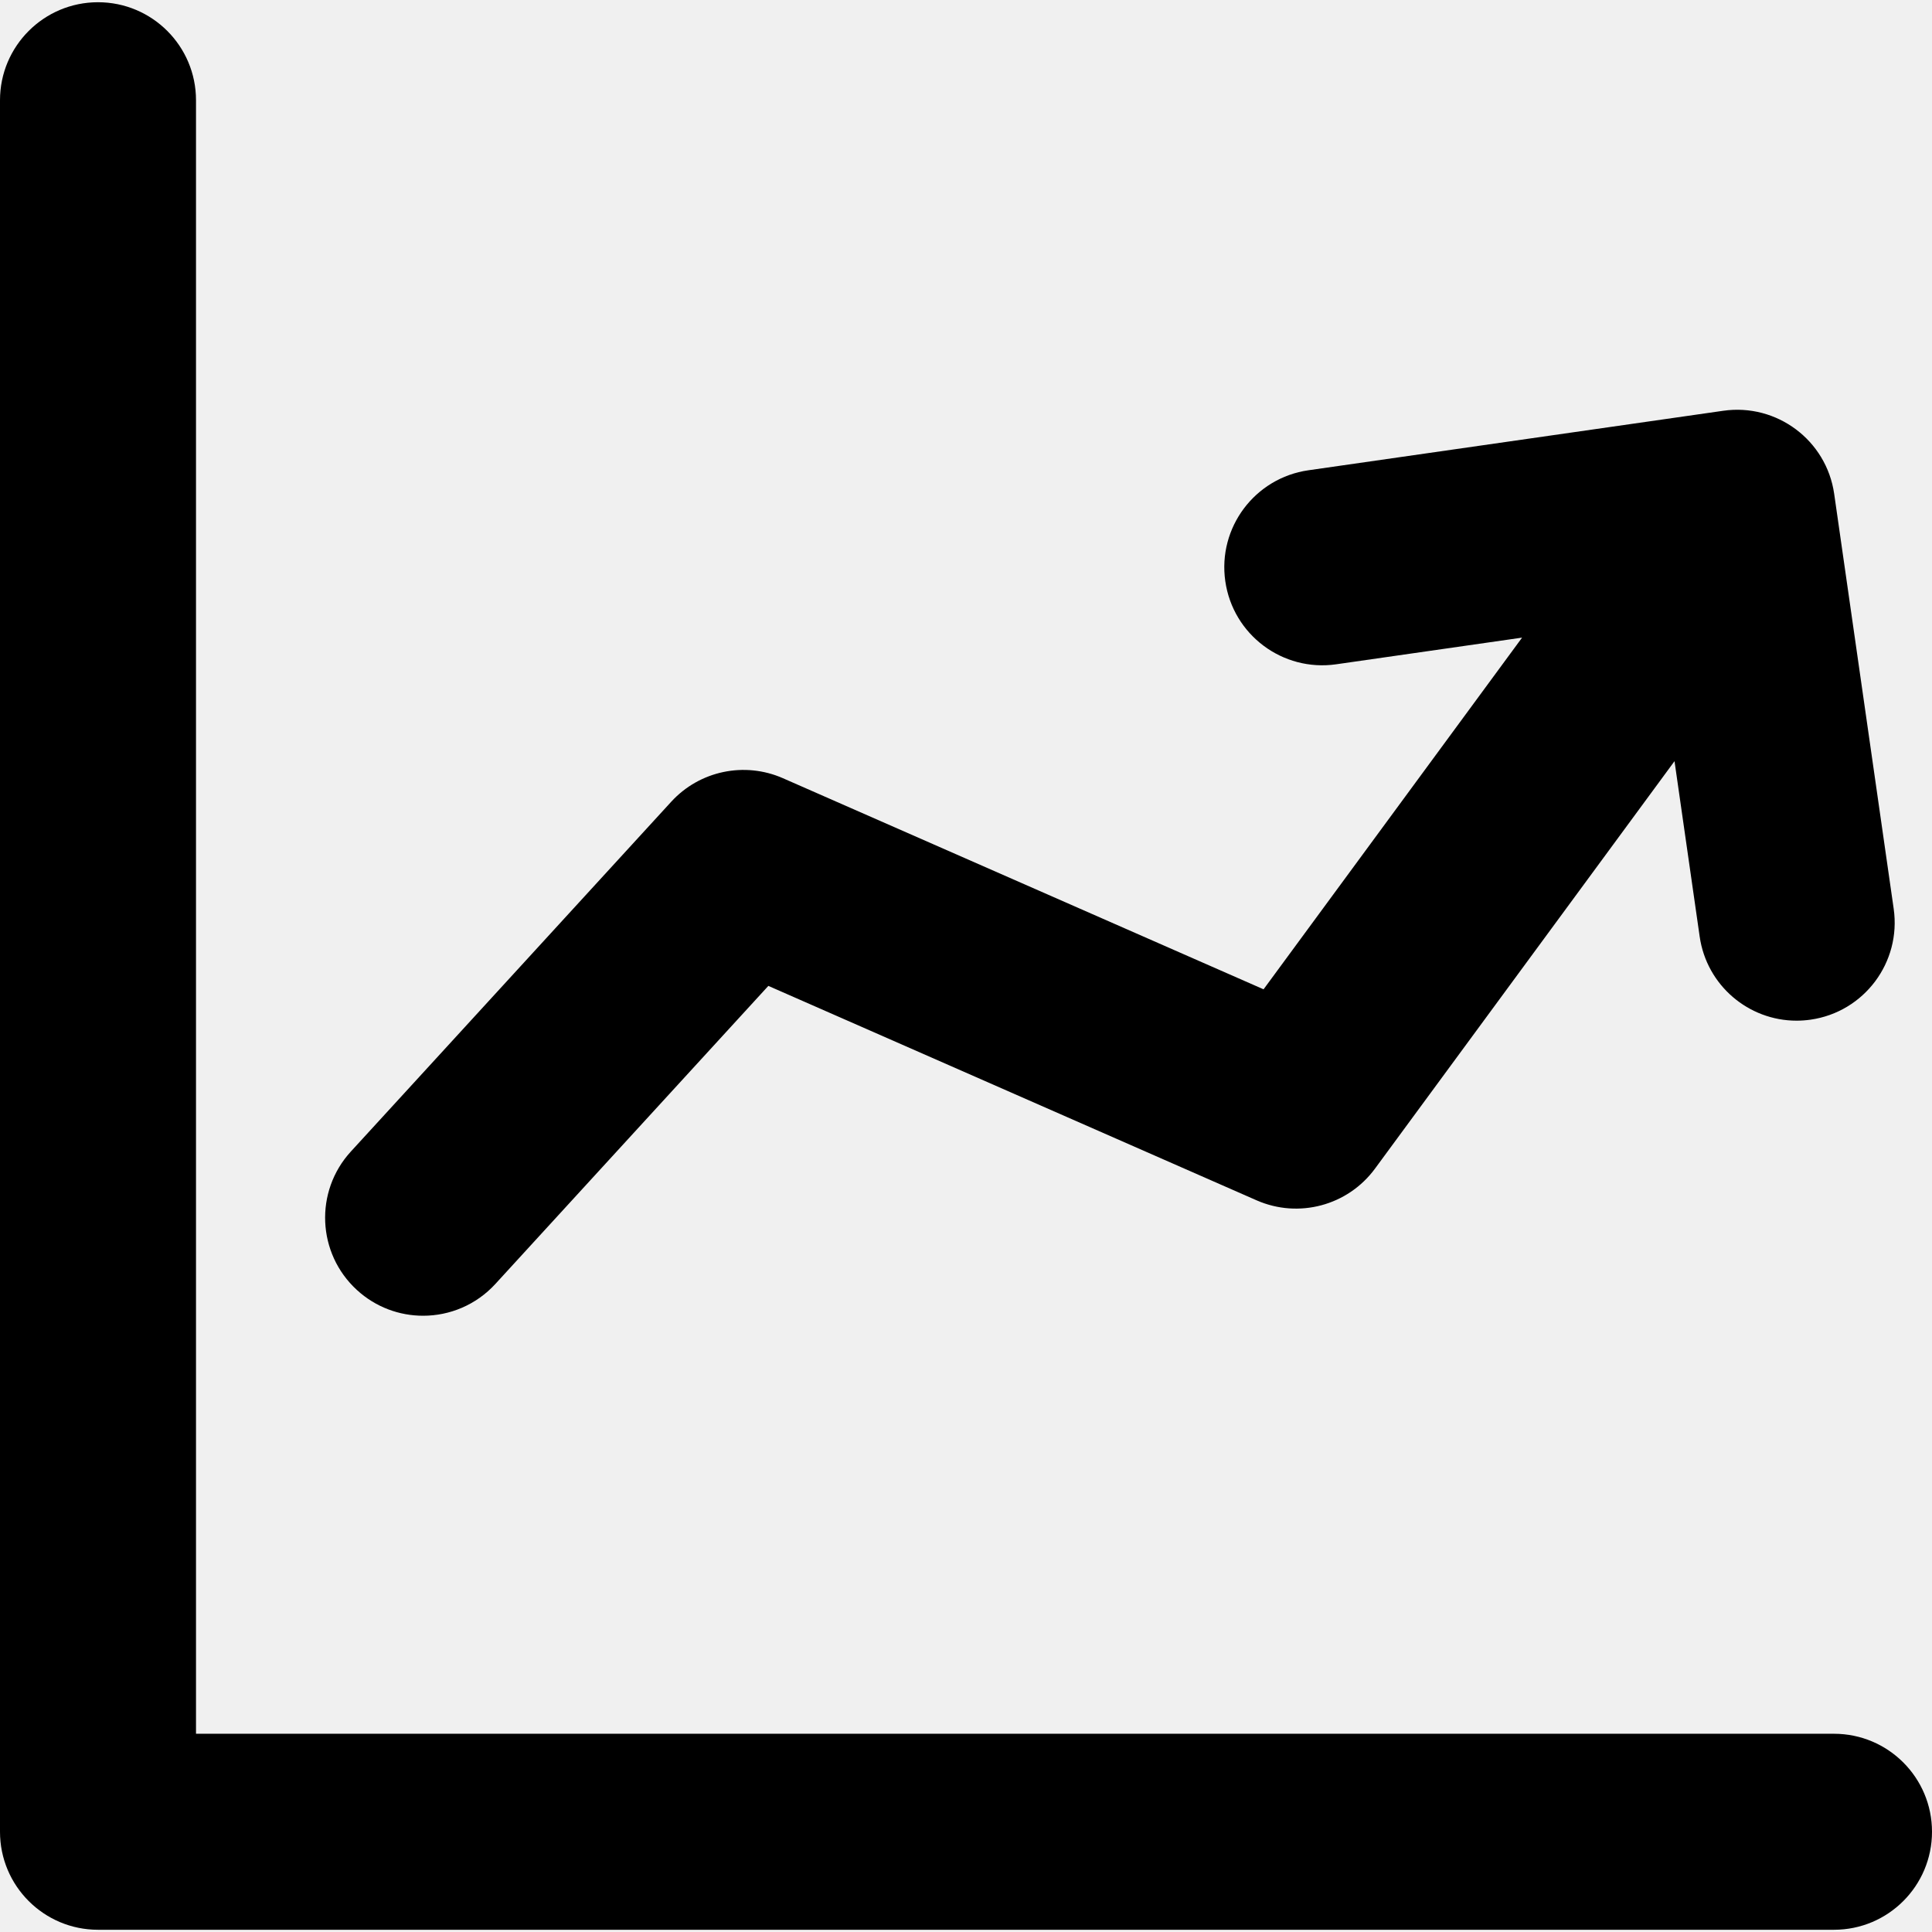
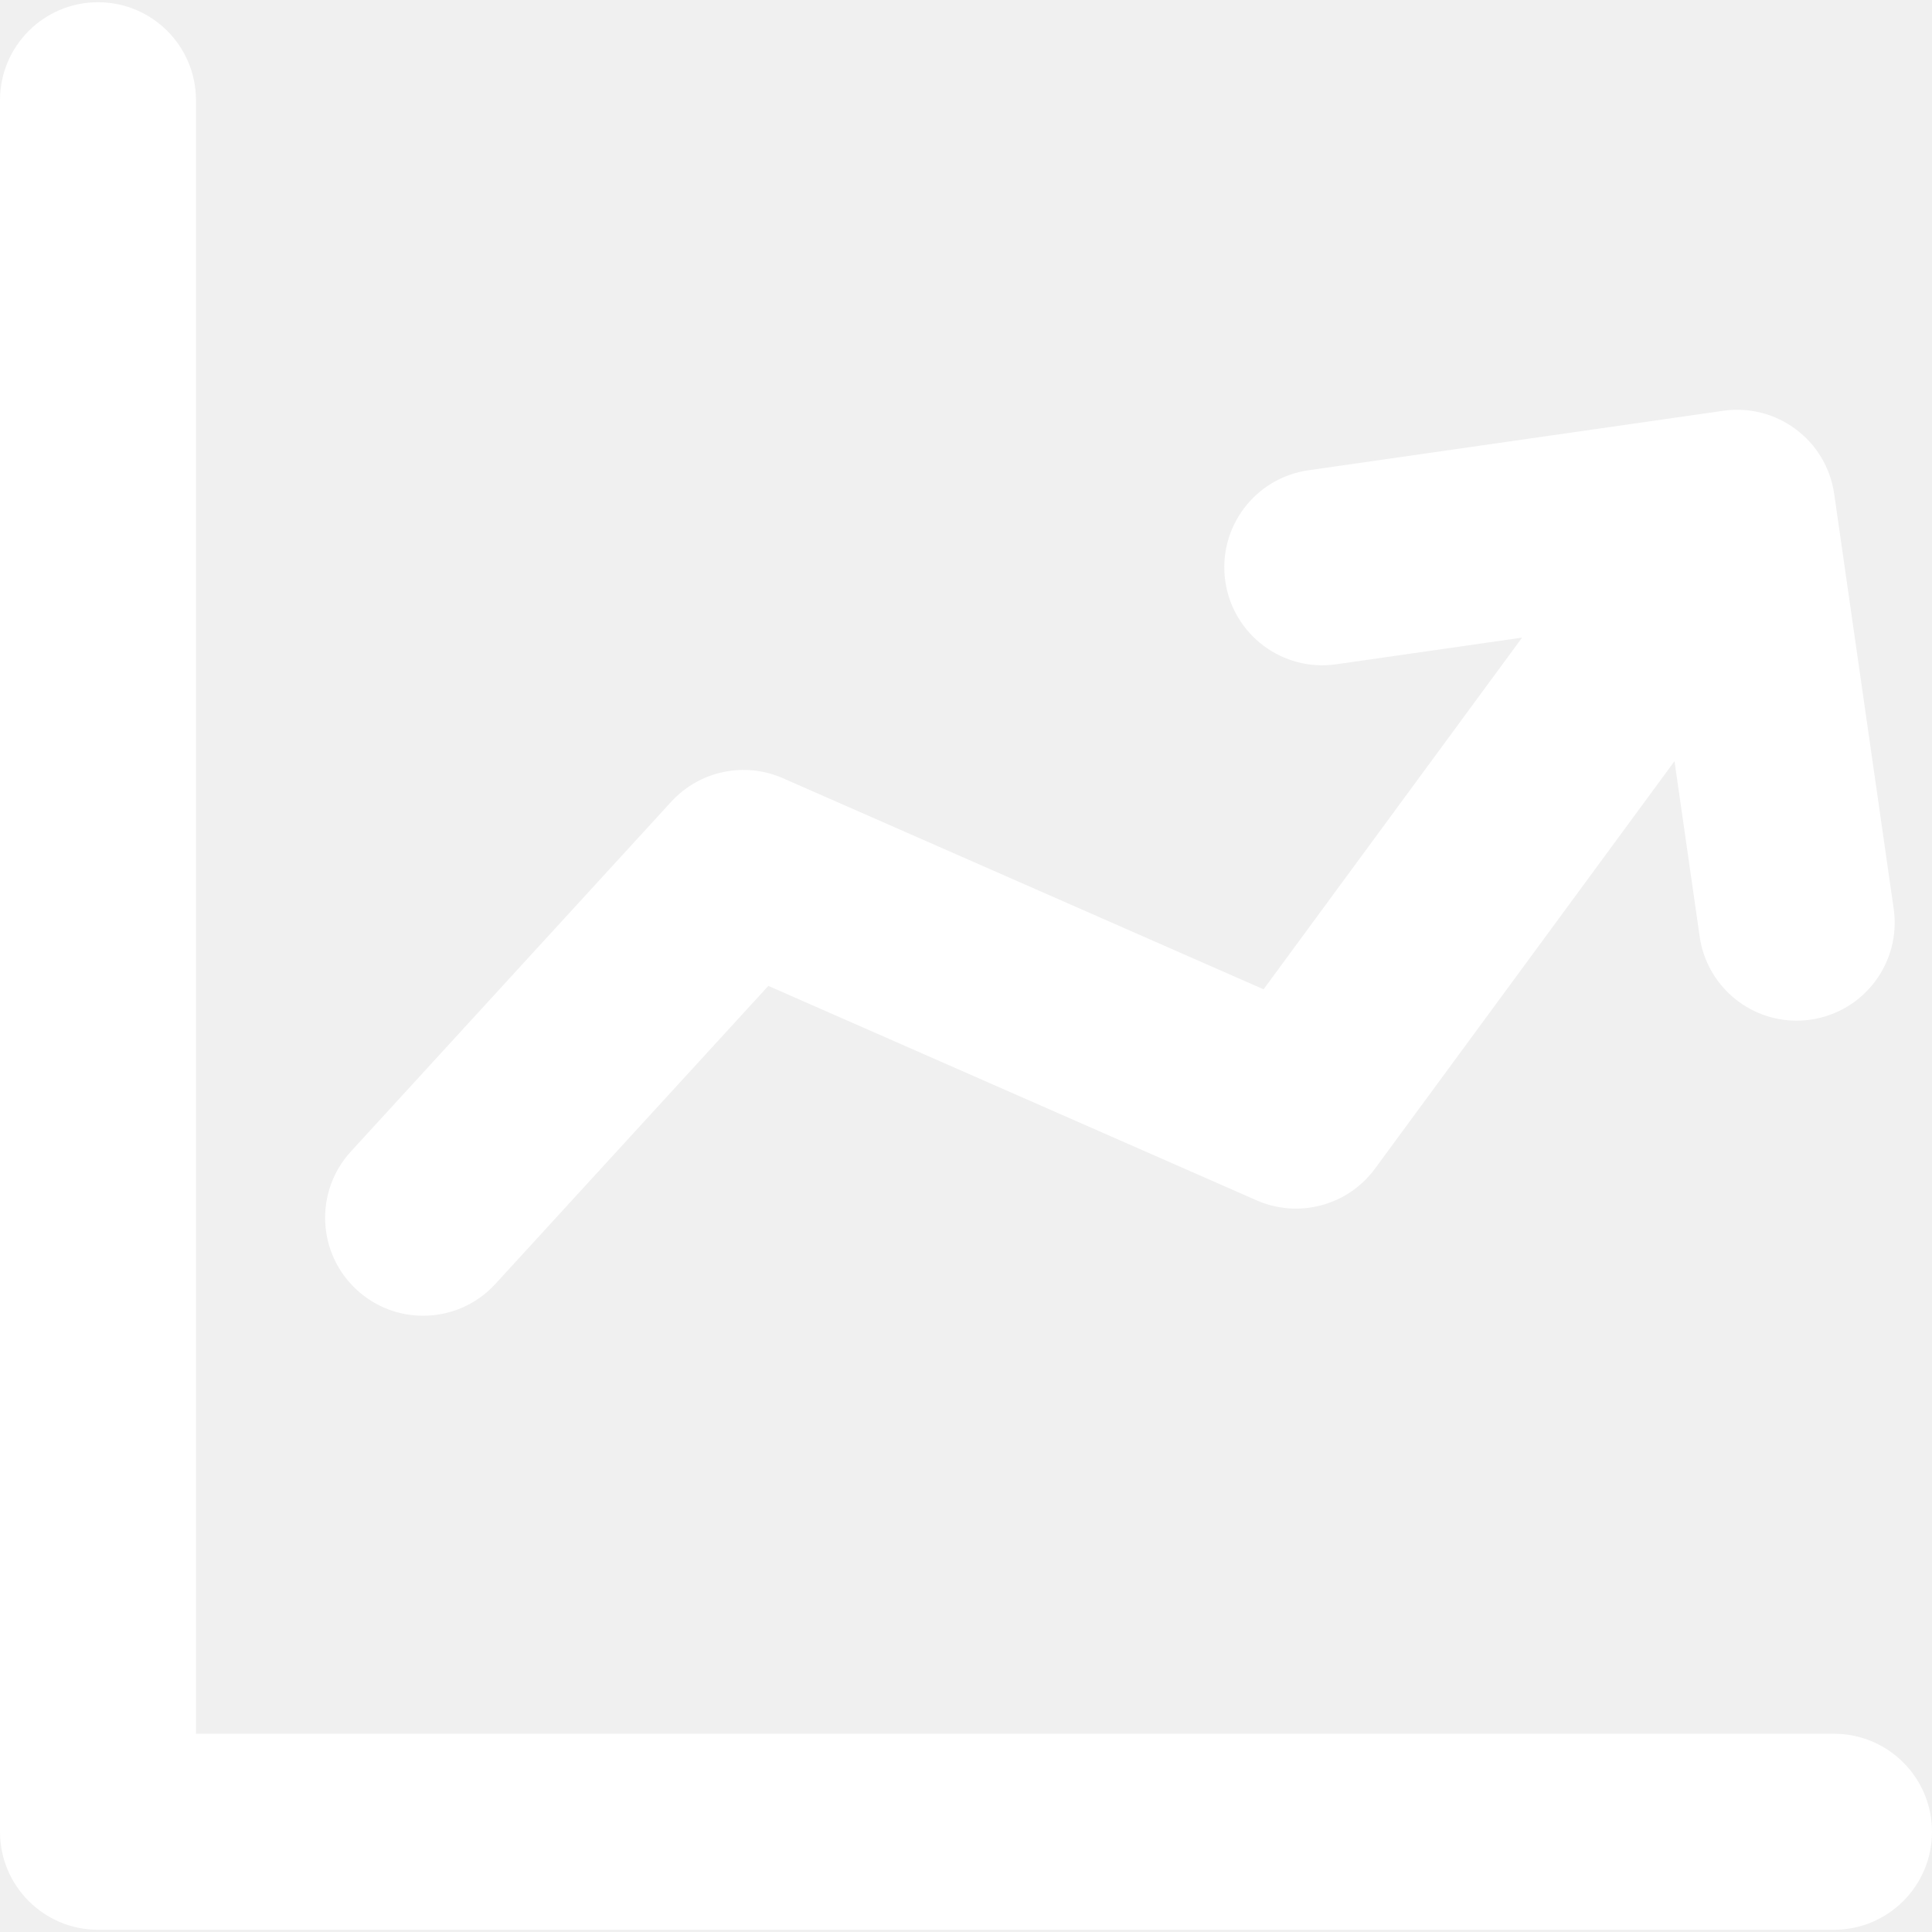
- <svg xmlns="http://www.w3.org/2000/svg" fill="#000000" height="800px" width="800px" version="1.1" id="Capa_1" viewBox="0 0 345 345" xml:space="preserve">
+ <svg xmlns="http://www.w3.org/2000/svg" fill="#ffffff" version="1.1" id="Capa_1" viewBox="0 0 345 345" xml:space="preserve">
  <g>
    <path d="M327.5,309.601H35V17.899c0-9.665-7.835-17.5-17.5-17.5C7.835,0.399,0,8.234,0,17.899v309.202   c0,9.665,7.835,17.5,17.5,17.5h310c9.665,0,17.5-7.835,17.5-17.5C345,317.436,337.165,309.601,327.5,309.601z" />
    <path d="M75.552,234.954c4.737,0,9.458-1.912,12.91-5.68l48.744-53.222l87.189,38.293c7.5,3.294,16.285,0.944,21.137-5.658   l53.488-72.763l4.493,31.321c1.252,8.725,8.736,15.019,17.301,15.018c0.827,0,1.665-0.059,2.506-0.18   c9.567-1.372,16.21-10.24,14.838-19.807l-10.626-74.086c-1.372-9.567-10.243-16.207-19.807-14.838L233.64,83.978   c-9.567,1.372-16.211,10.24-14.838,19.807c1.372,9.567,10.241,16.211,19.807,14.838l33.19-4.76l-46.163,62.799l-85.832-37.697   c-6.861-3.013-14.88-1.323-19.942,4.203l-57.21,62.465c-6.528,7.127-6.042,18.197,1.085,24.725   C67.096,233.435,71.331,234.954,75.552,234.954z" />
  </g>
</svg>
